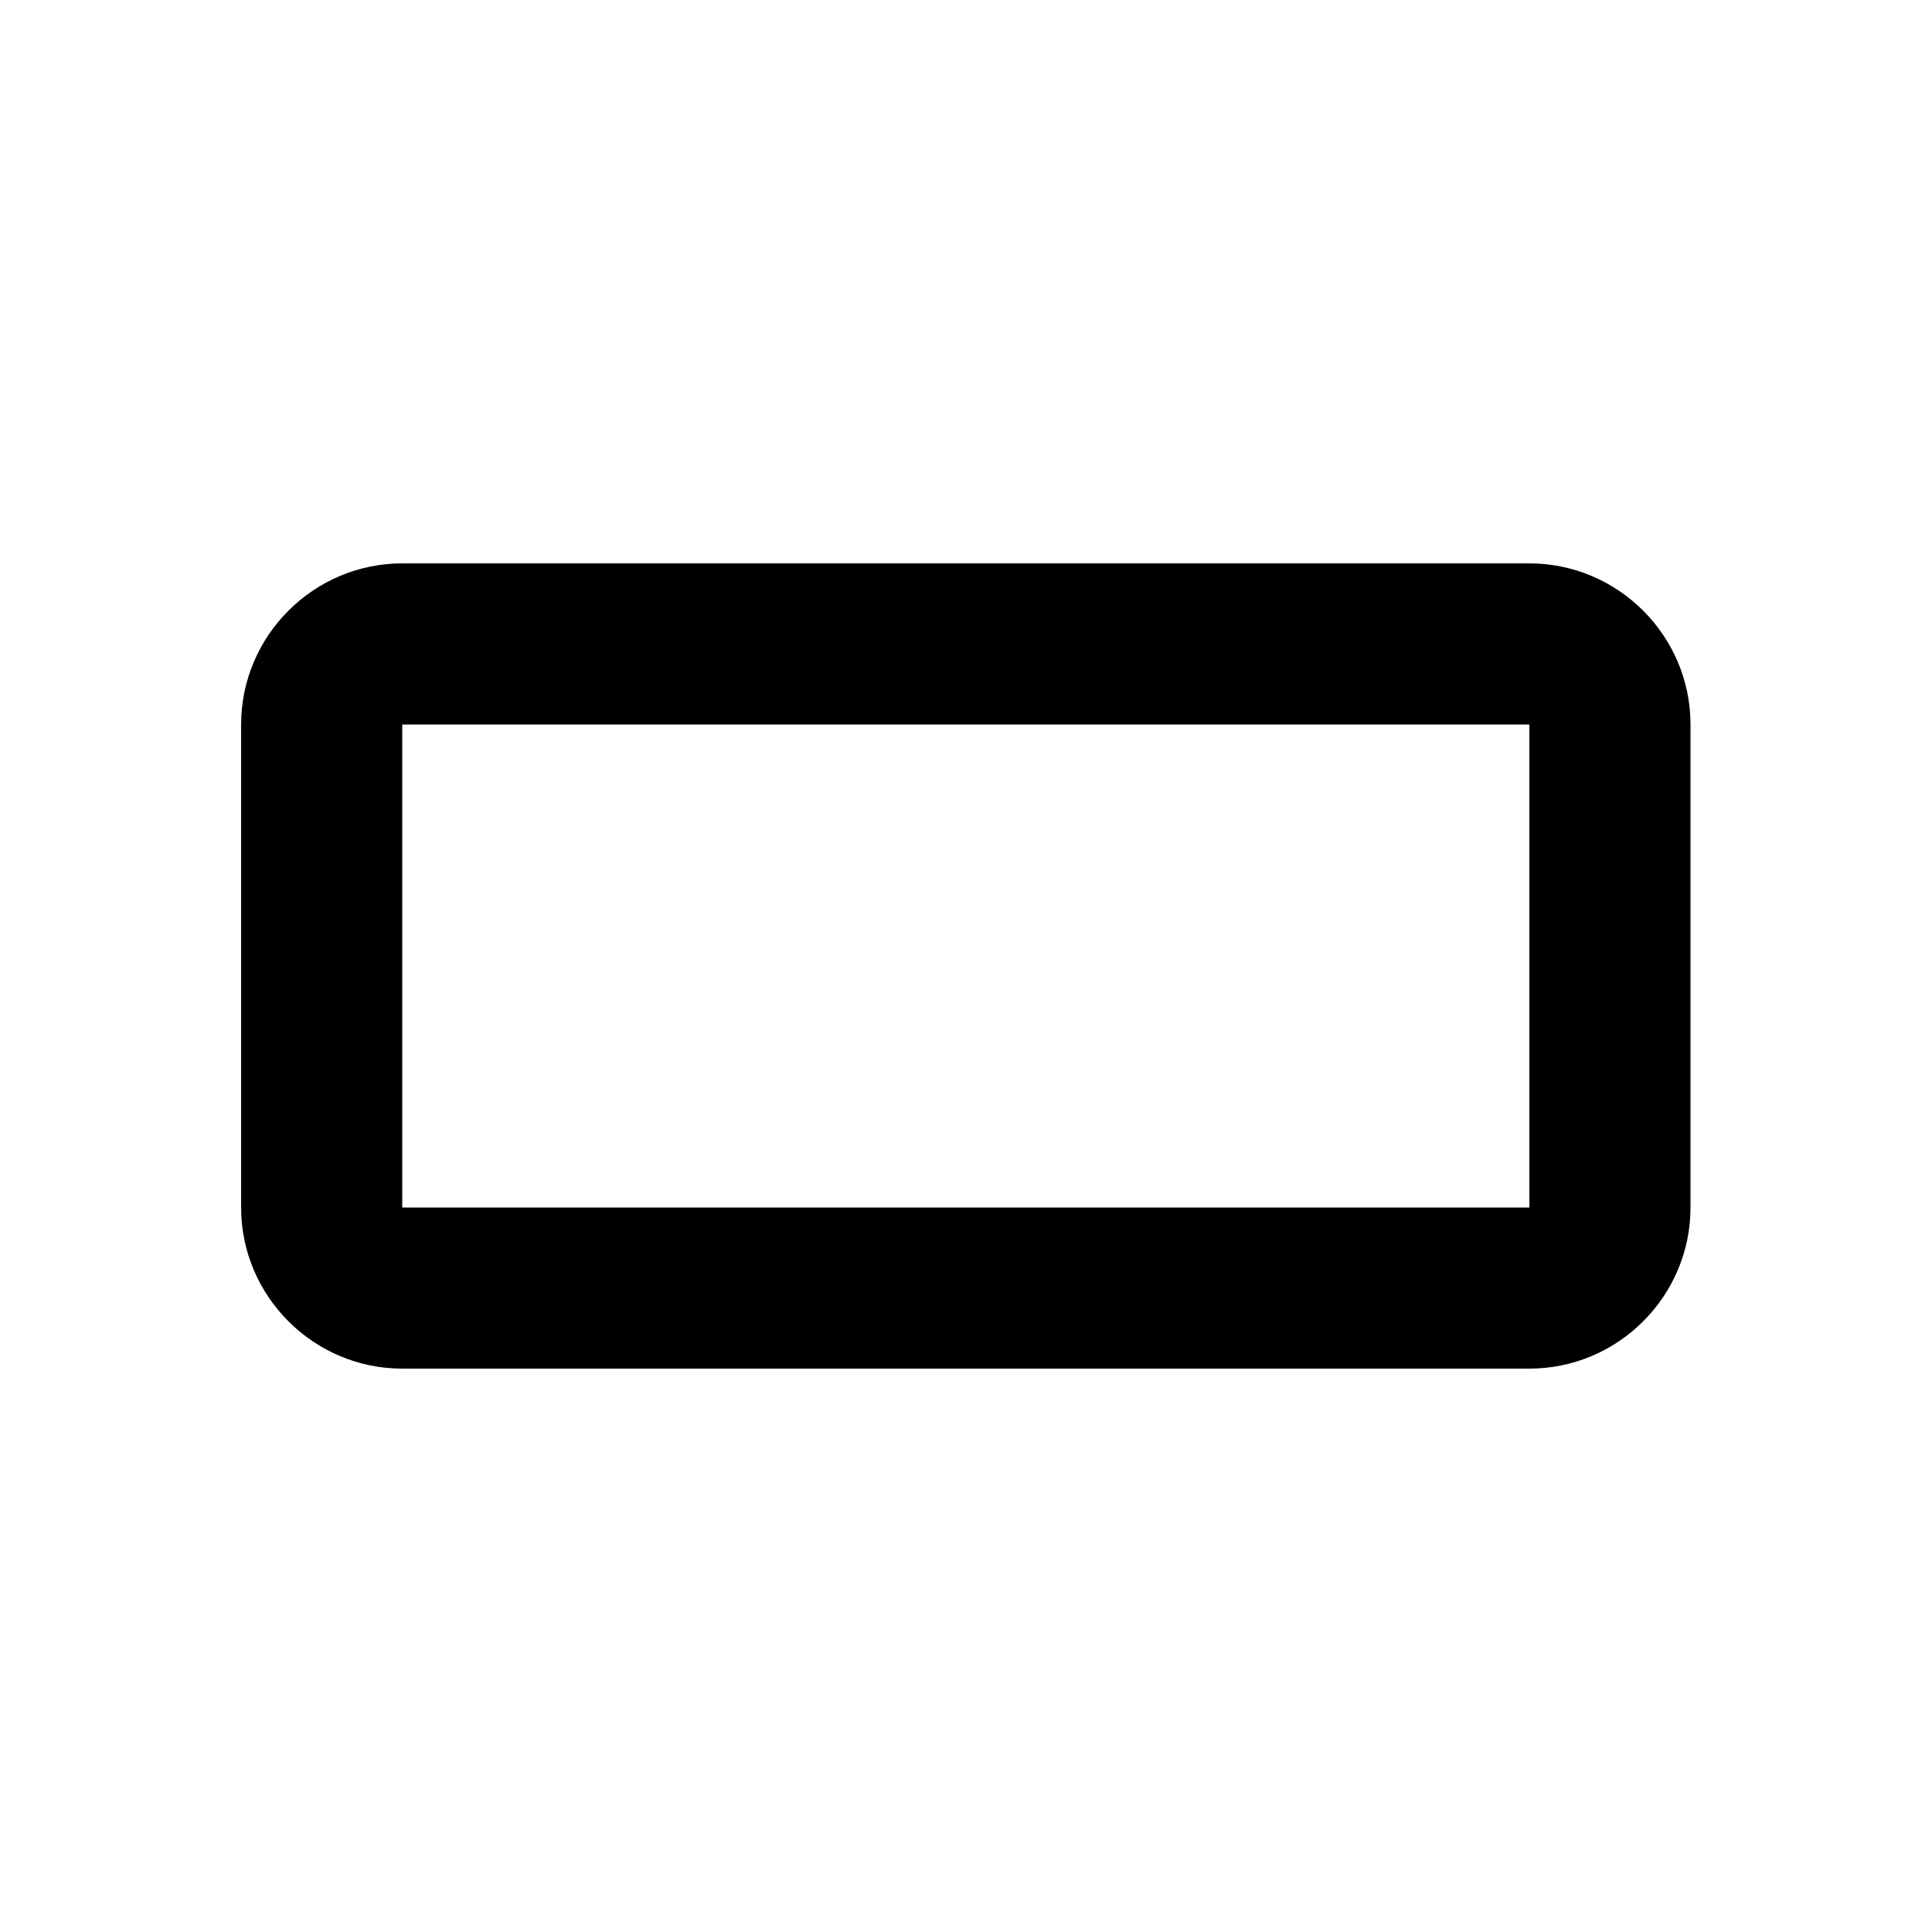
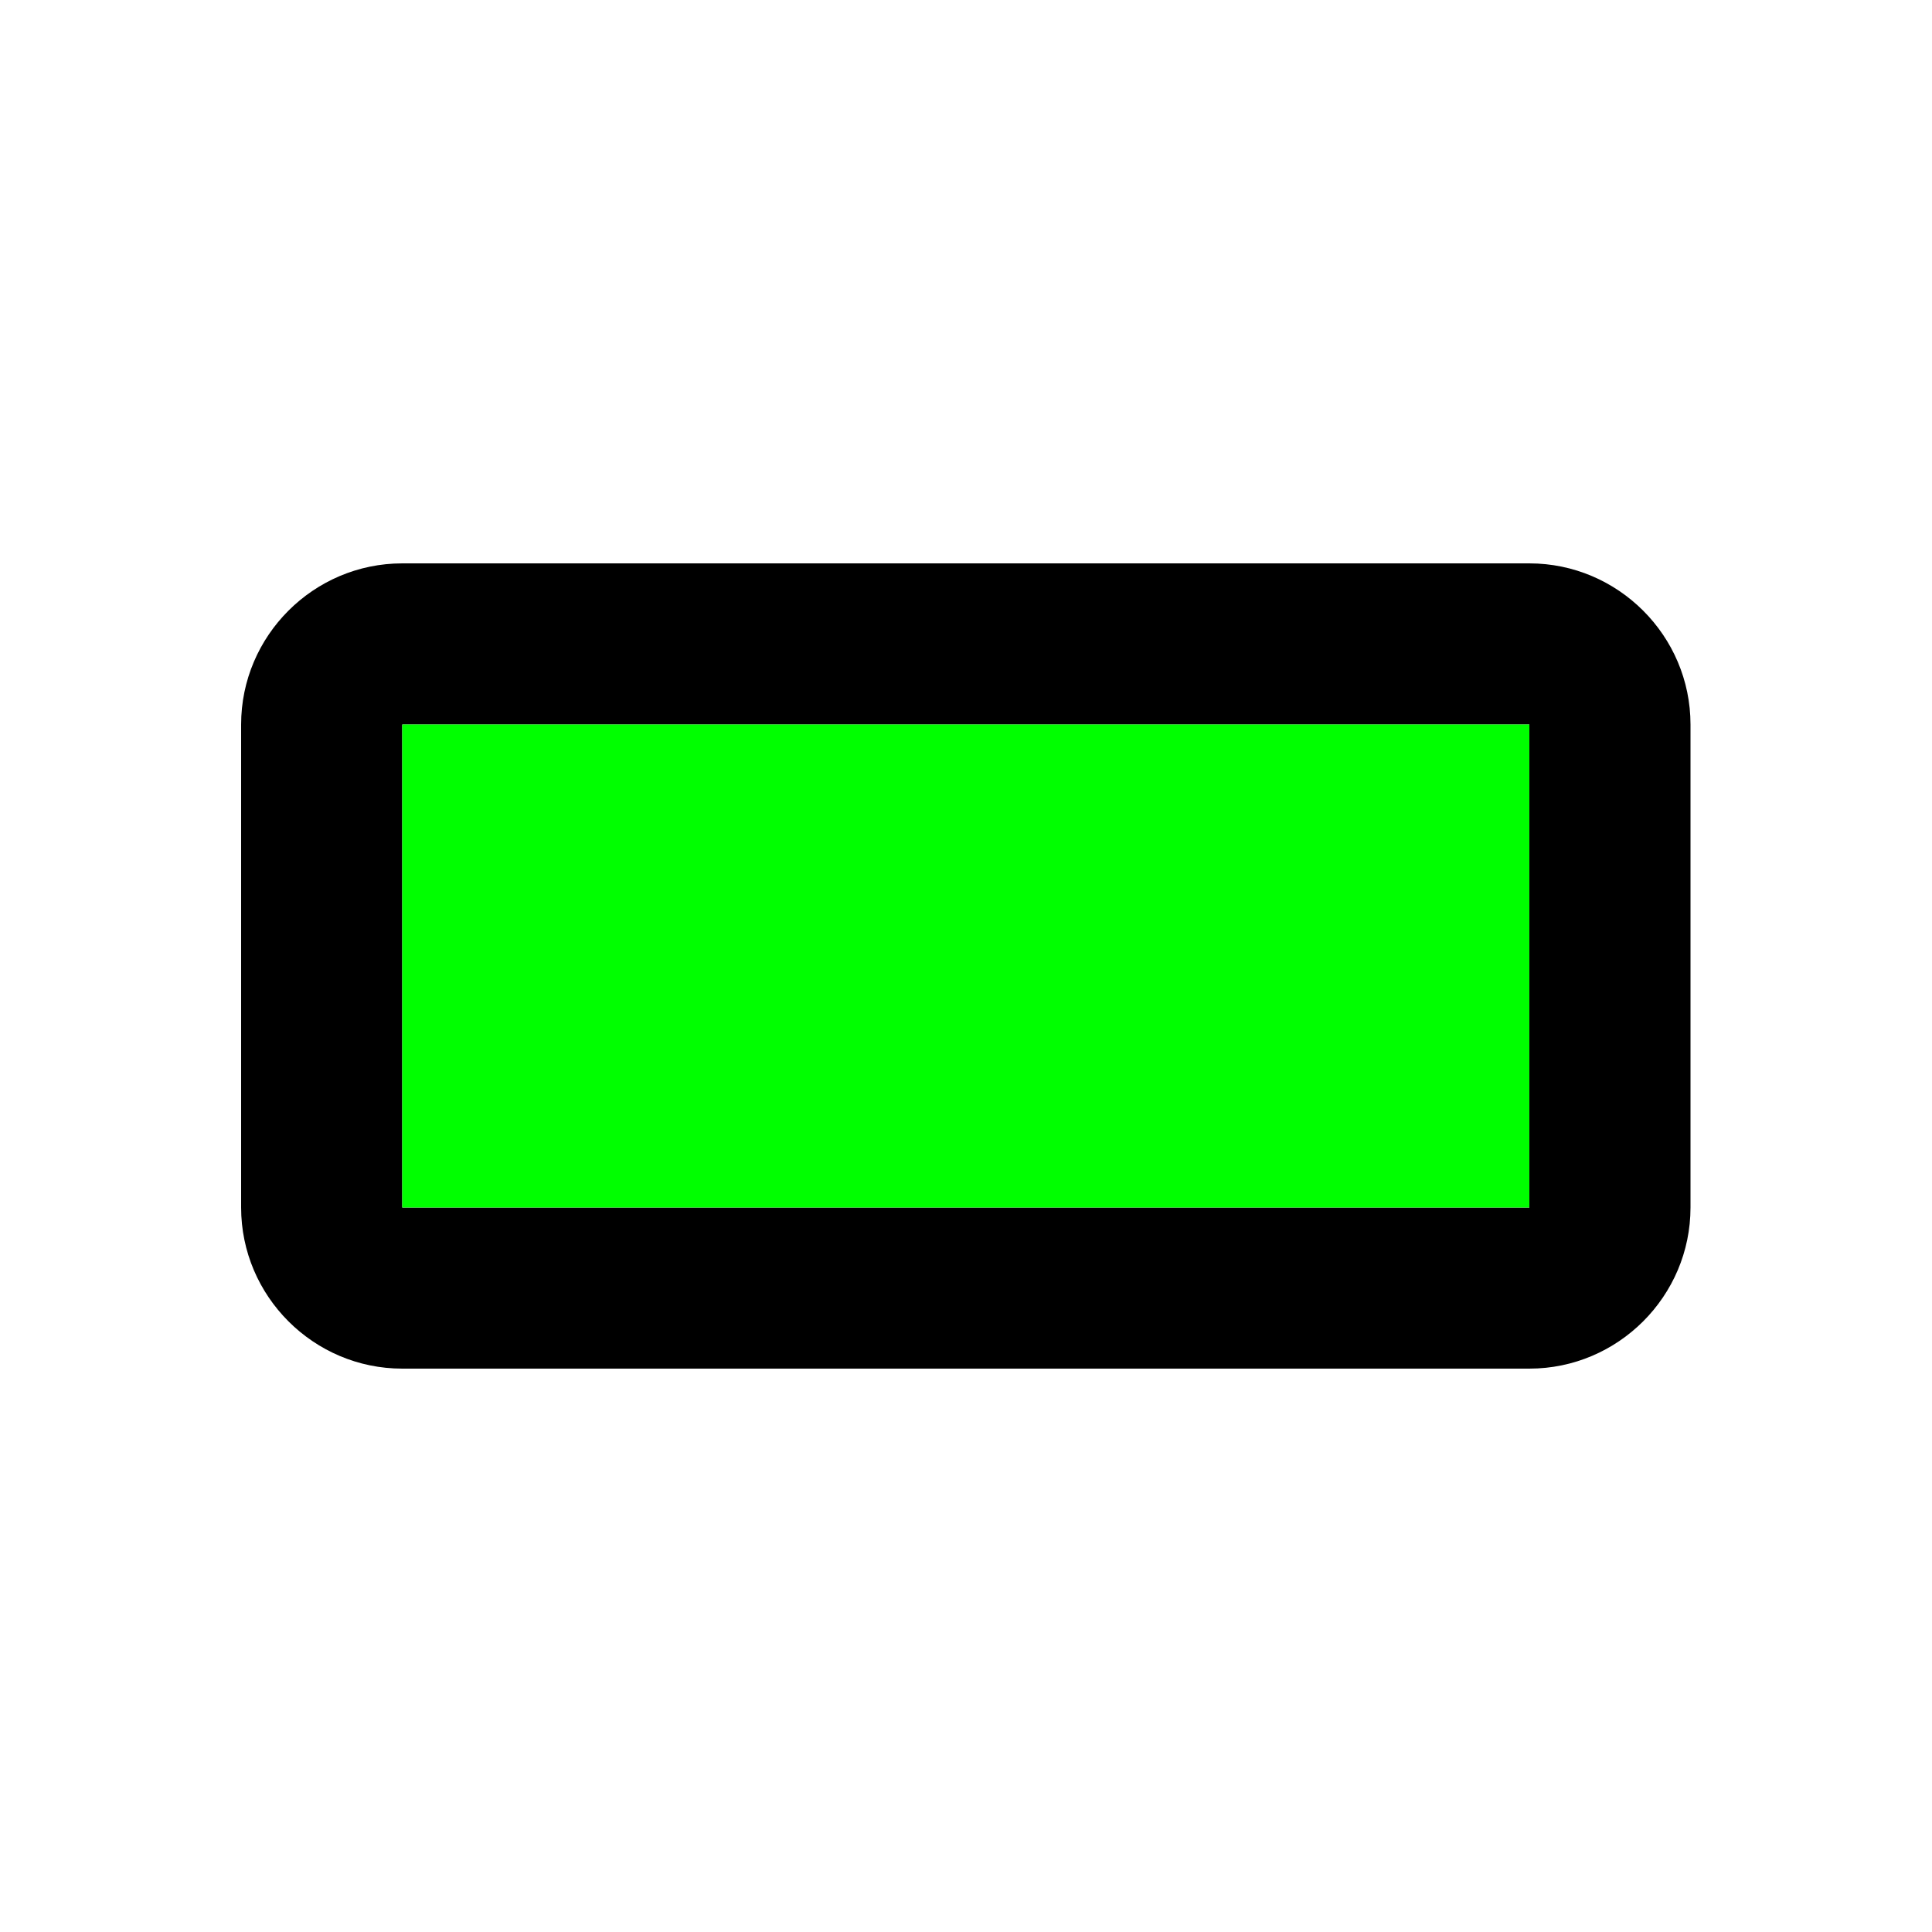
- <svg xmlns="http://www.w3.org/2000/svg" version="1.1" id="Layer_1" x="0px" y="0px" viewBox="50 140 512 512" enable-background="new 50 140 512 512" xml:space="preserve">
+ <svg xmlns="http://www.w3.org/2000/svg" version="1.1" id="Layer_1" x="0px" y="0px" viewBox="-32 -232 1024 1024" enable-background="new -32 -232 1024 1024" xml:space="preserve">
  <g>
-     <path fill="none" d="M50,140h512v512H50V140z" />
-     <path d="M455.3,289.3H156.6c-23.5,0-42.7,19.2-42.7,42.7v128c0,23.5,19.2,42.7,42.7,42.7h298.7c23.5,0,42.7-19.2,42.7-42.7V332   C498,308.5,478.8,289.3,455.3,289.3z M455.3,460H156.6V332h298.7L455.3,460L455.3,460z" />
+     <path fill="none" d="M-32-232H992V792H-32V-232z" />
+     <path d="M778.6,66.6H181.2c-47,0-85.4,38.4-85.4,85.4v256c0,47,38.4,85.4,85.4,85.4h597.4c47,0,85.4-38.4,85.4-85.4V152   C864,105,825.6,66.6,778.6,66.6z M778.6,408H181.2V152h597.4L778.6,408L778.6,408z" />
+     <rect x="181.2" y="152" fill="#00FF00" width="597.4" height="256" />
  </g>
</svg>
